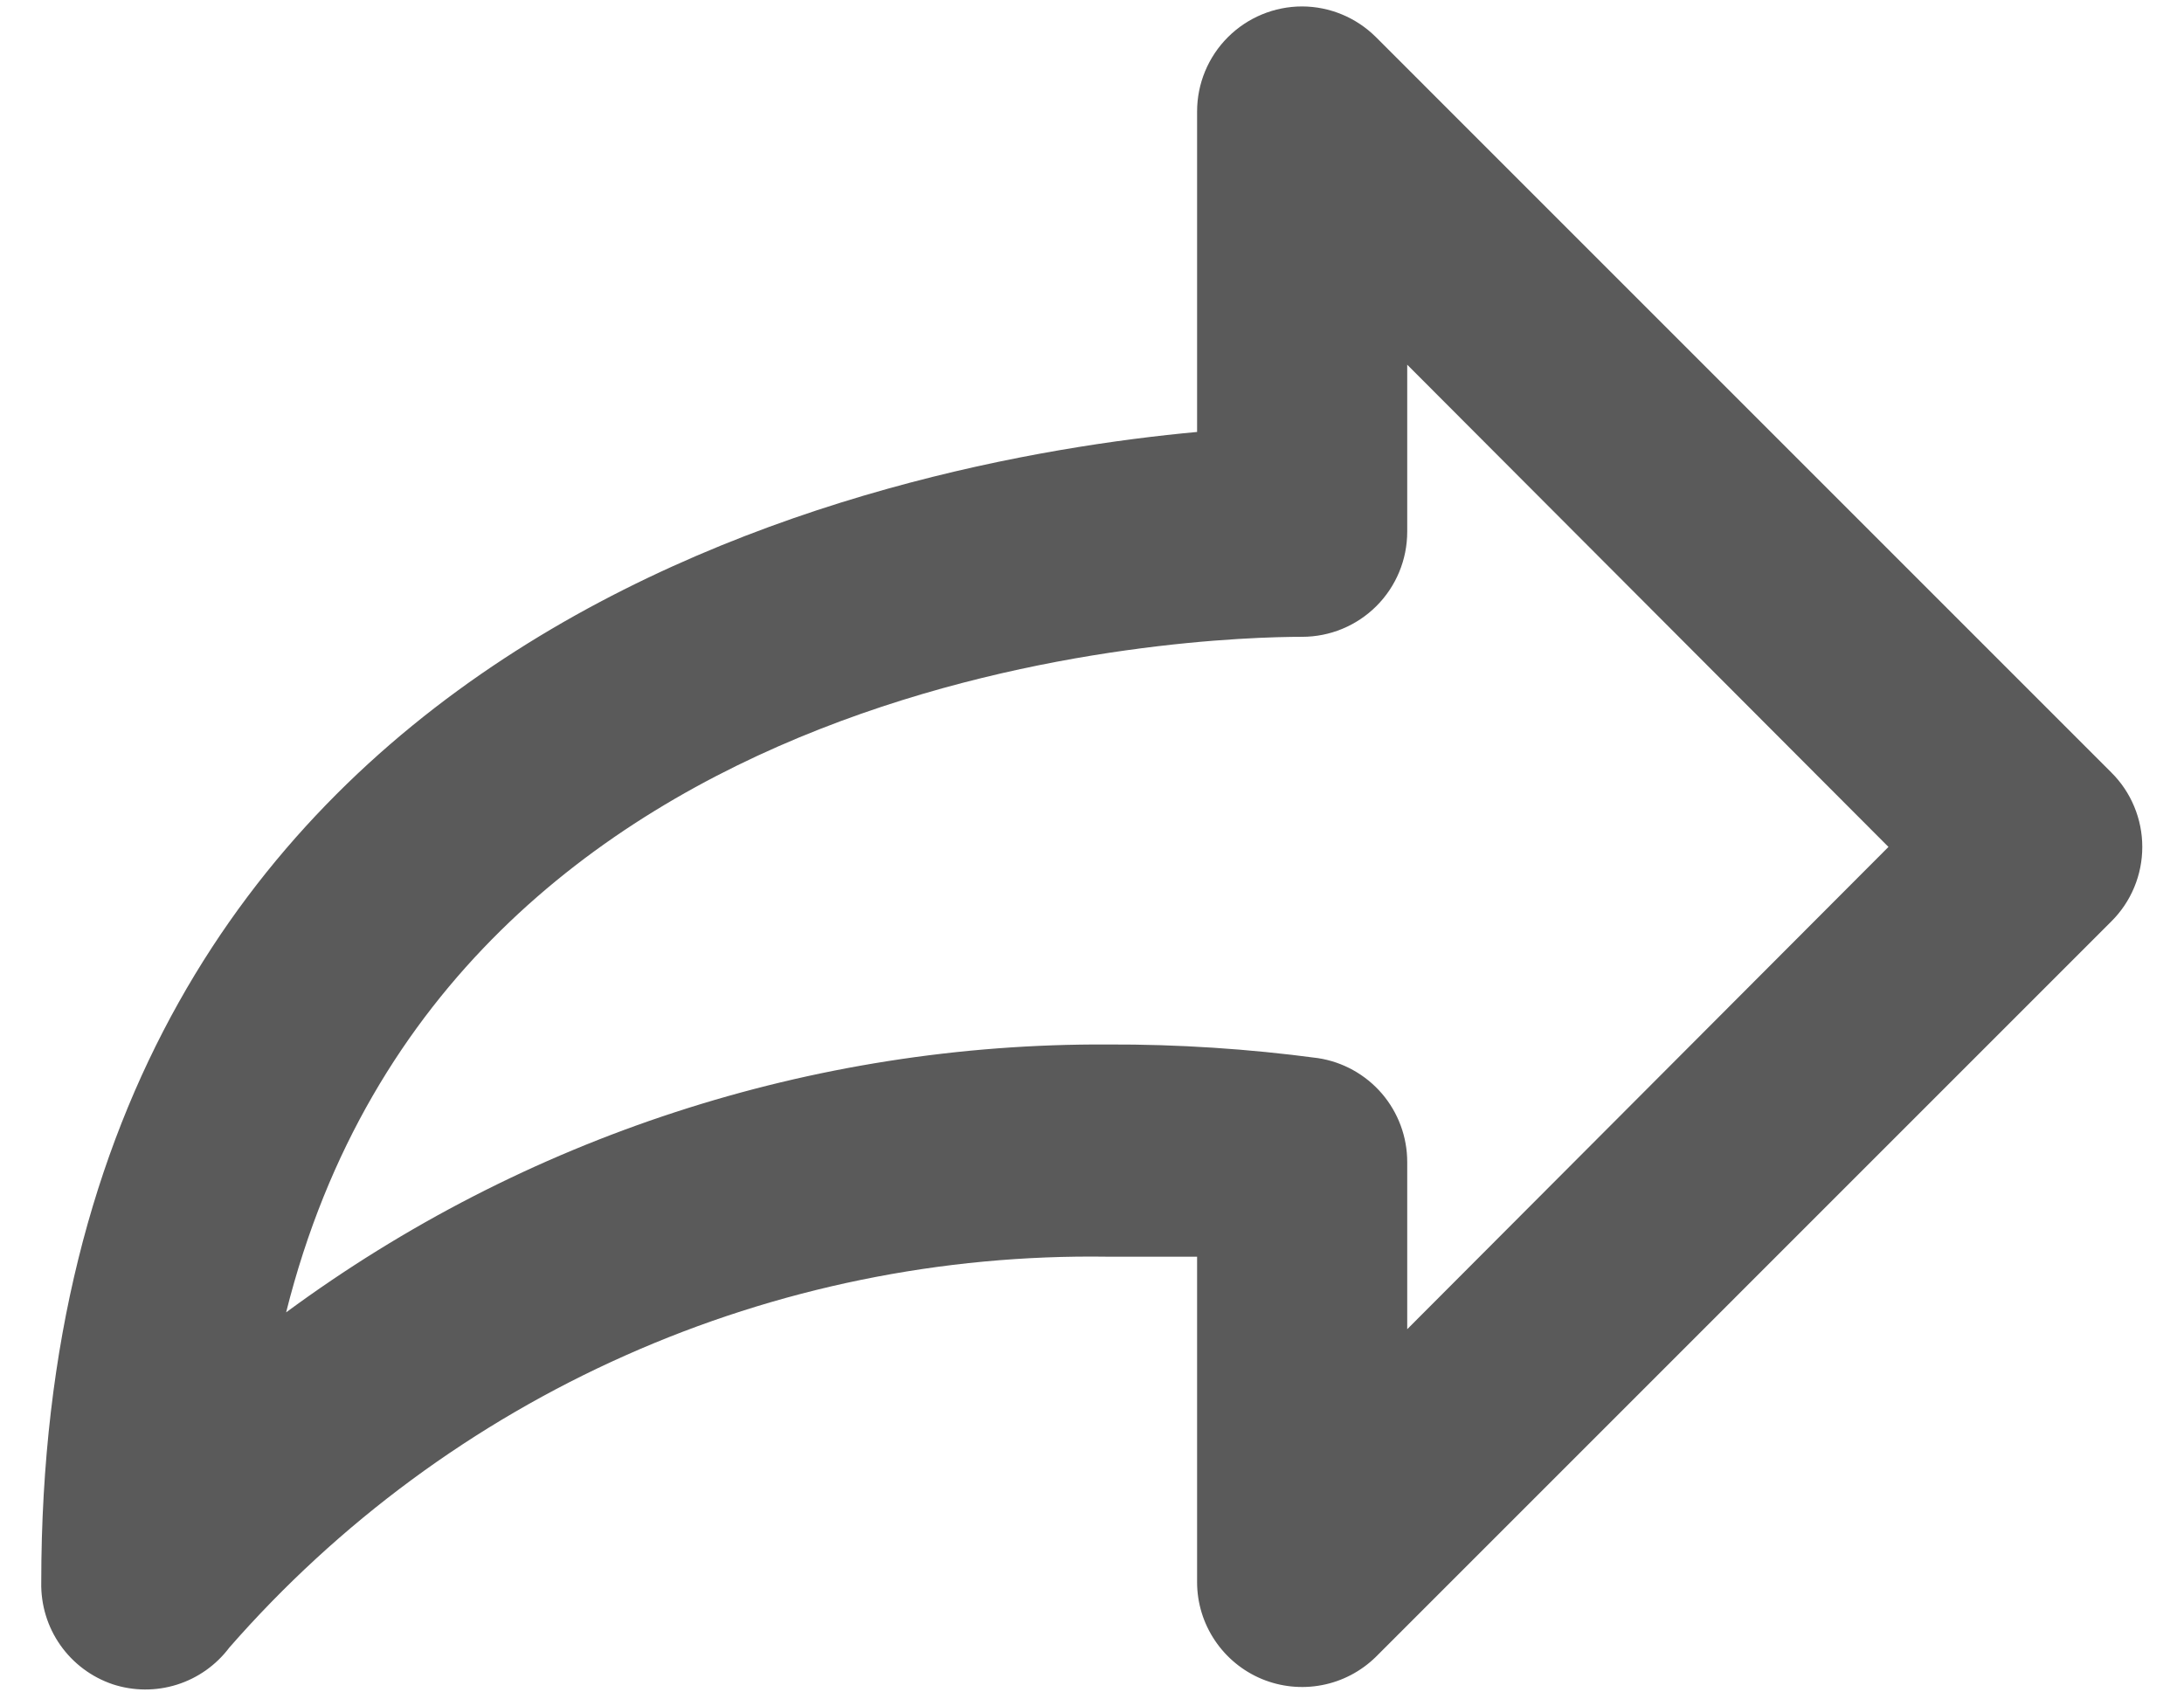
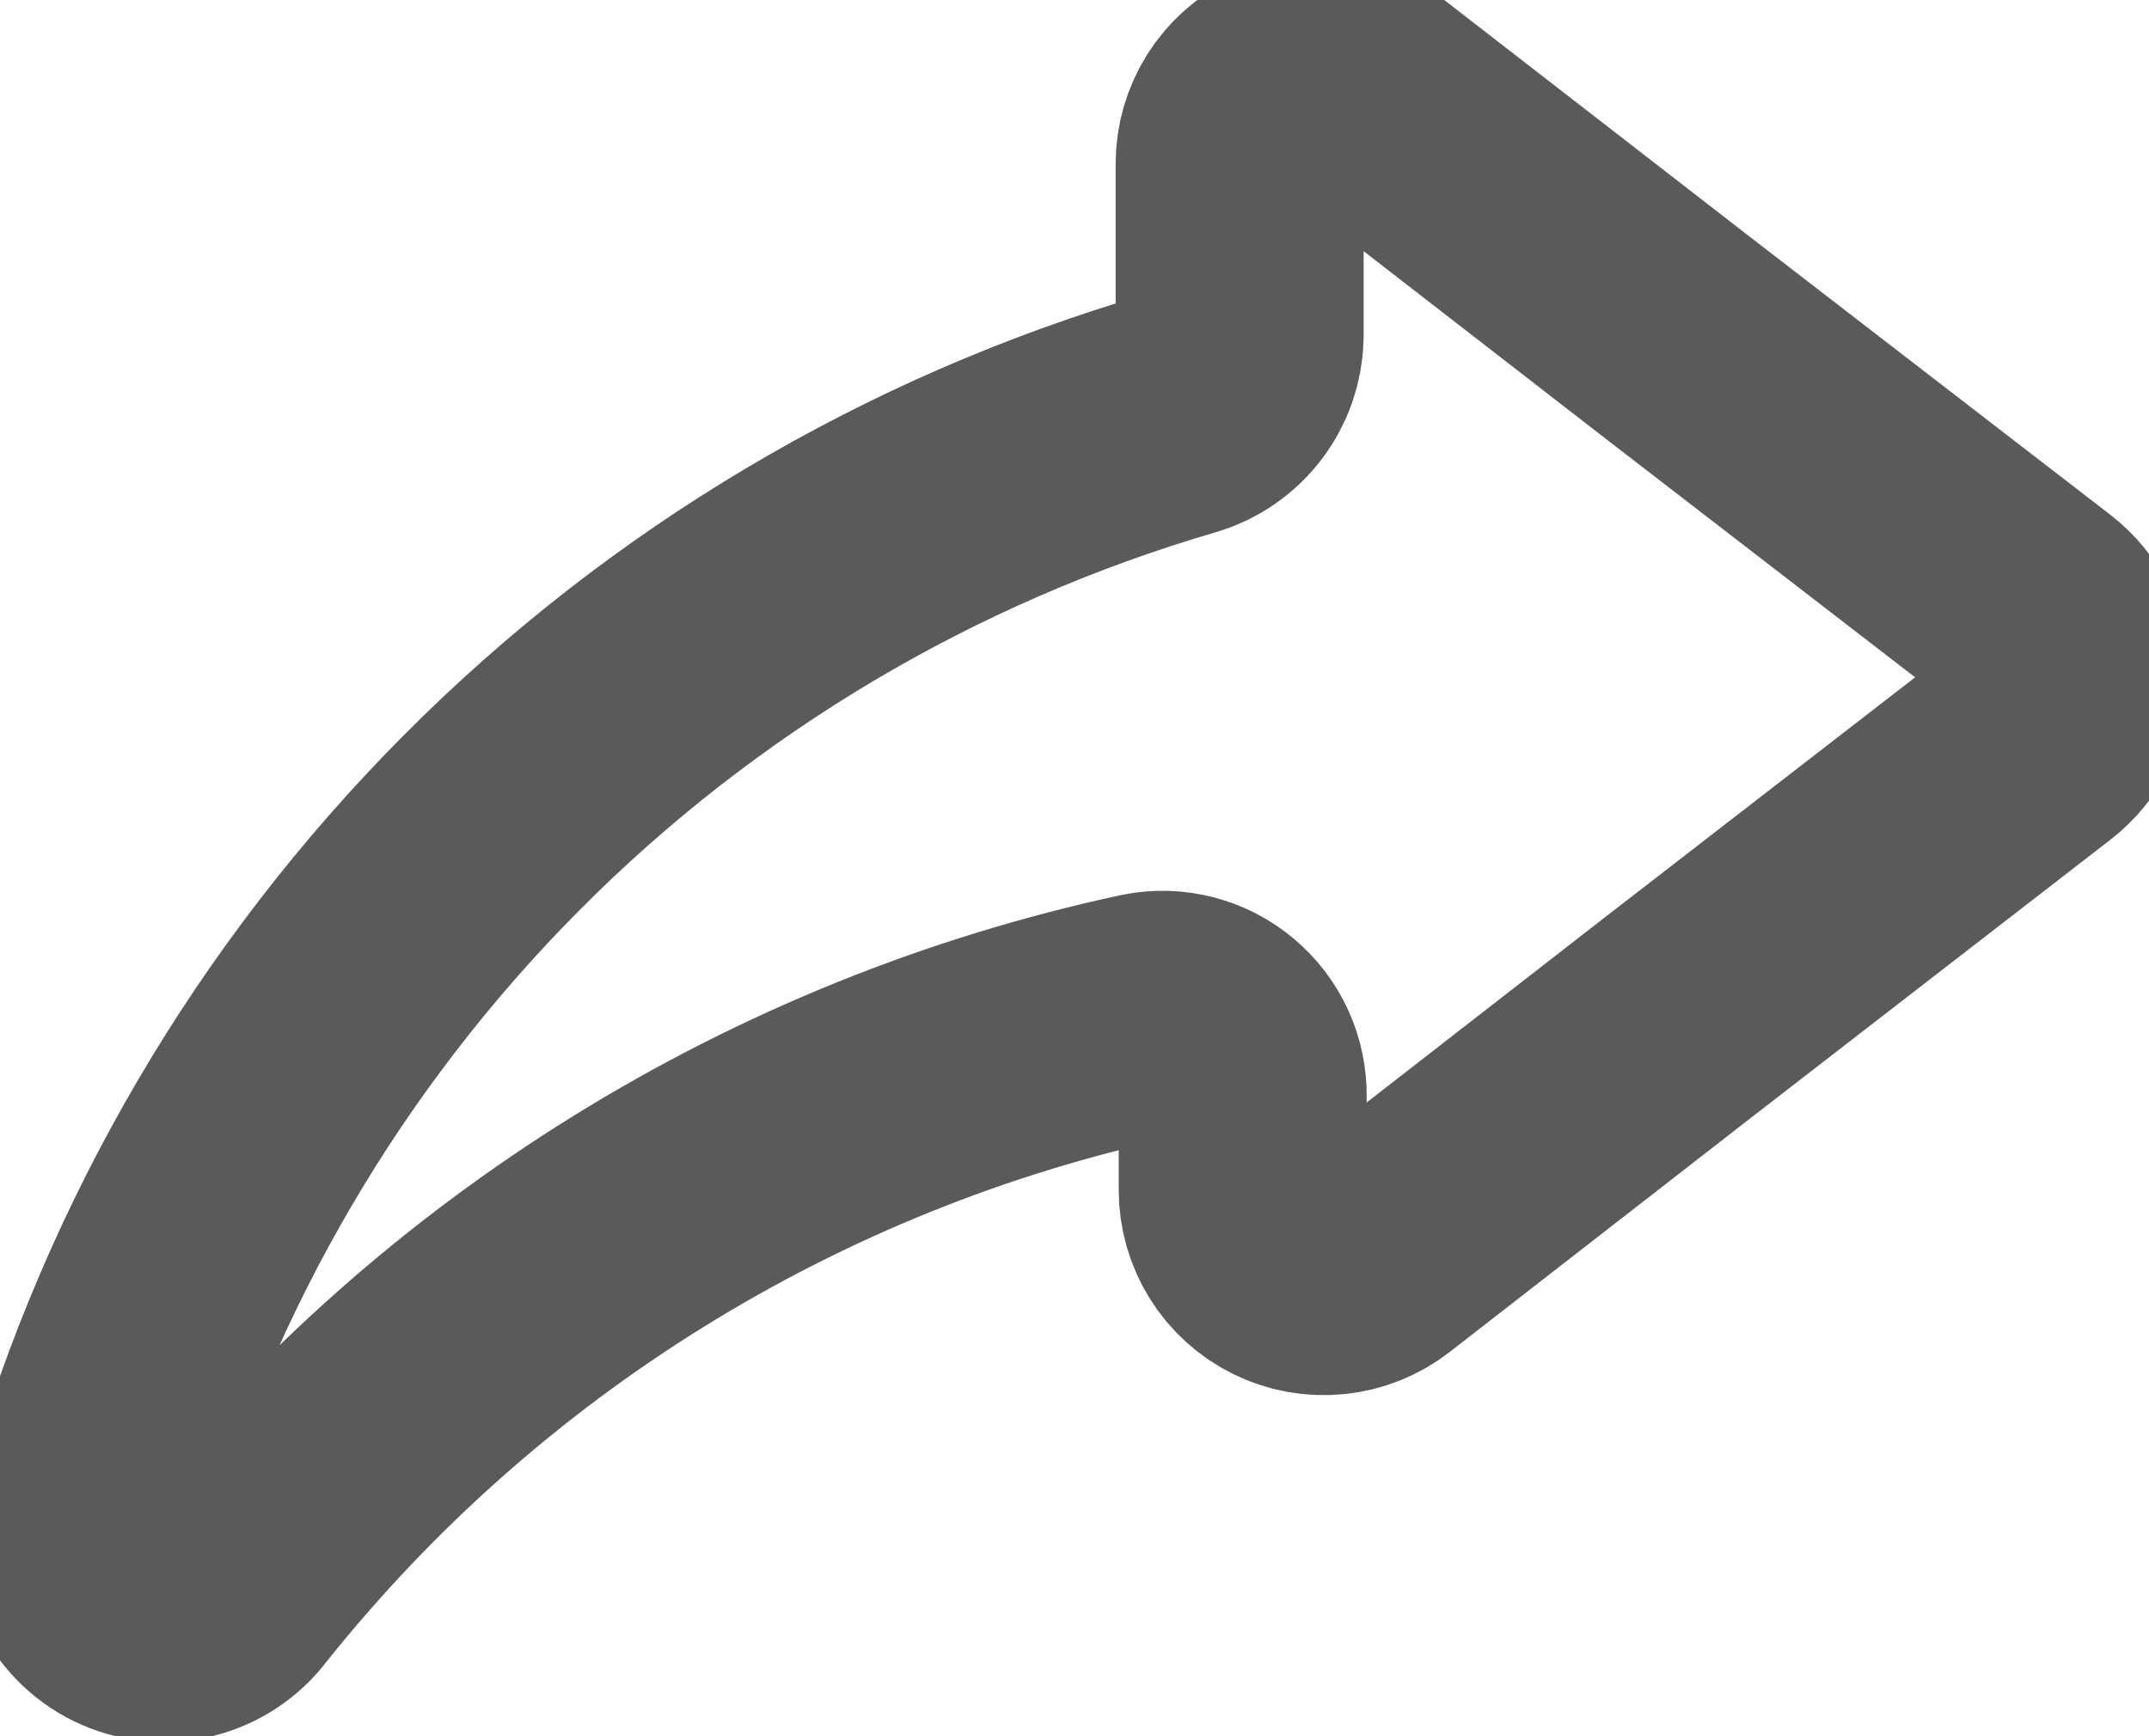
- <svg xmlns="http://www.w3.org/2000/svg" width="28.33" height="22.03" viewBox="0 0 41 33" fill="none">
-   <path d="M22.542 8.394V2.167C22.542 1.625 22.757 1.106 23.14 0.723C23.523 0.34 24.042 0.125 24.584 0.125C25.119 0.127 25.632 0.34 26.013 0.717L40.304 15.009C40.496 15.199 40.648 15.424 40.751 15.673C40.855 15.922 40.908 16.189 40.908 16.458C40.908 16.728 40.855 16.995 40.751 17.244C40.648 17.492 40.496 17.718 40.304 17.908L26.013 32.2C25.726 32.48 25.363 32.671 24.969 32.746C24.575 32.822 24.167 32.78 23.797 32.626C23.426 32.471 23.11 32.21 22.887 31.877C22.663 31.543 22.543 31.151 22.542 30.75V24.421H20.806C17.581 24.373 14.383 25.027 11.436 26.339C8.488 27.65 5.862 29.587 3.738 32.016C3.482 32.357 3.126 32.609 2.72 32.737C2.313 32.865 1.877 32.863 1.472 32.73C1.06 32.591 0.703 32.324 0.453 31.968C0.203 31.612 0.074 31.185 0.083 30.75C0.083 12.13 16.58 8.945 22.542 8.394ZM20.806 20.297C22.172 20.292 23.536 20.381 24.89 20.562C25.373 20.635 25.814 20.88 26.133 21.251C26.451 21.622 26.626 22.095 26.625 22.583V25.83L35.976 16.458L26.625 7.087V10.333C26.625 10.875 26.41 11.394 26.027 11.777C25.644 12.16 25.125 12.375 24.584 12.375C22.726 12.375 8.026 12.783 4.841 25.503C9.463 22.095 15.063 20.269 20.806 20.297Z" fill="#5A5A5A" />
+ <svg xmlns="http://www.w3.org/2000/svg" width="26" height="21" viewBox="0 0 26 21" fill="none">
+   <path d="M20.284 4.076L16.581 1.206C16.436 1.094 16.263 1.024 16.081 1.005C15.899 0.986 15.715 1.019 15.551 1.099C15.386 1.178 15.247 1.303 15.149 1.458C15.052 1.613 14.999 1.792 14.998 1.975V4.076C14.992 4.286 14.921 4.489 14.792 4.655C14.664 4.822 14.487 4.943 14.285 5.002C11.13 5.923 8.259 7.629 5.943 9.961C3.626 12.292 1.938 15.173 1.036 18.334C0.975 18.555 0.992 18.79 1.085 18.999C1.179 19.208 1.343 19.378 1.548 19.479C1.754 19.58 1.988 19.606 2.211 19.553C2.434 19.499 2.631 19.369 2.768 19.186C5.565 15.676 9.49 13.243 13.878 12.298C14.02 12.27 14.166 12.274 14.307 12.311C14.447 12.347 14.577 12.414 14.688 12.508C14.799 12.601 14.888 12.717 14.948 12.849C15.008 12.981 15.037 13.125 15.035 13.27V14.399C15.034 14.583 15.086 14.763 15.183 14.92C15.28 15.076 15.418 15.201 15.584 15.283C15.748 15.364 15.933 15.397 16.116 15.378C16.299 15.359 16.473 15.29 16.618 15.177L20.321 12.298L24.617 8.974C24.736 8.882 24.833 8.764 24.899 8.63C24.965 8.495 25 8.346 25 8.196C25 8.046 24.965 7.898 24.899 7.763C24.833 7.628 24.736 7.51 24.617 7.418L20.284 4.076Z" stroke="#5A5A5A" stroke-width="3" stroke-miterlimit="10" />
</svg>
